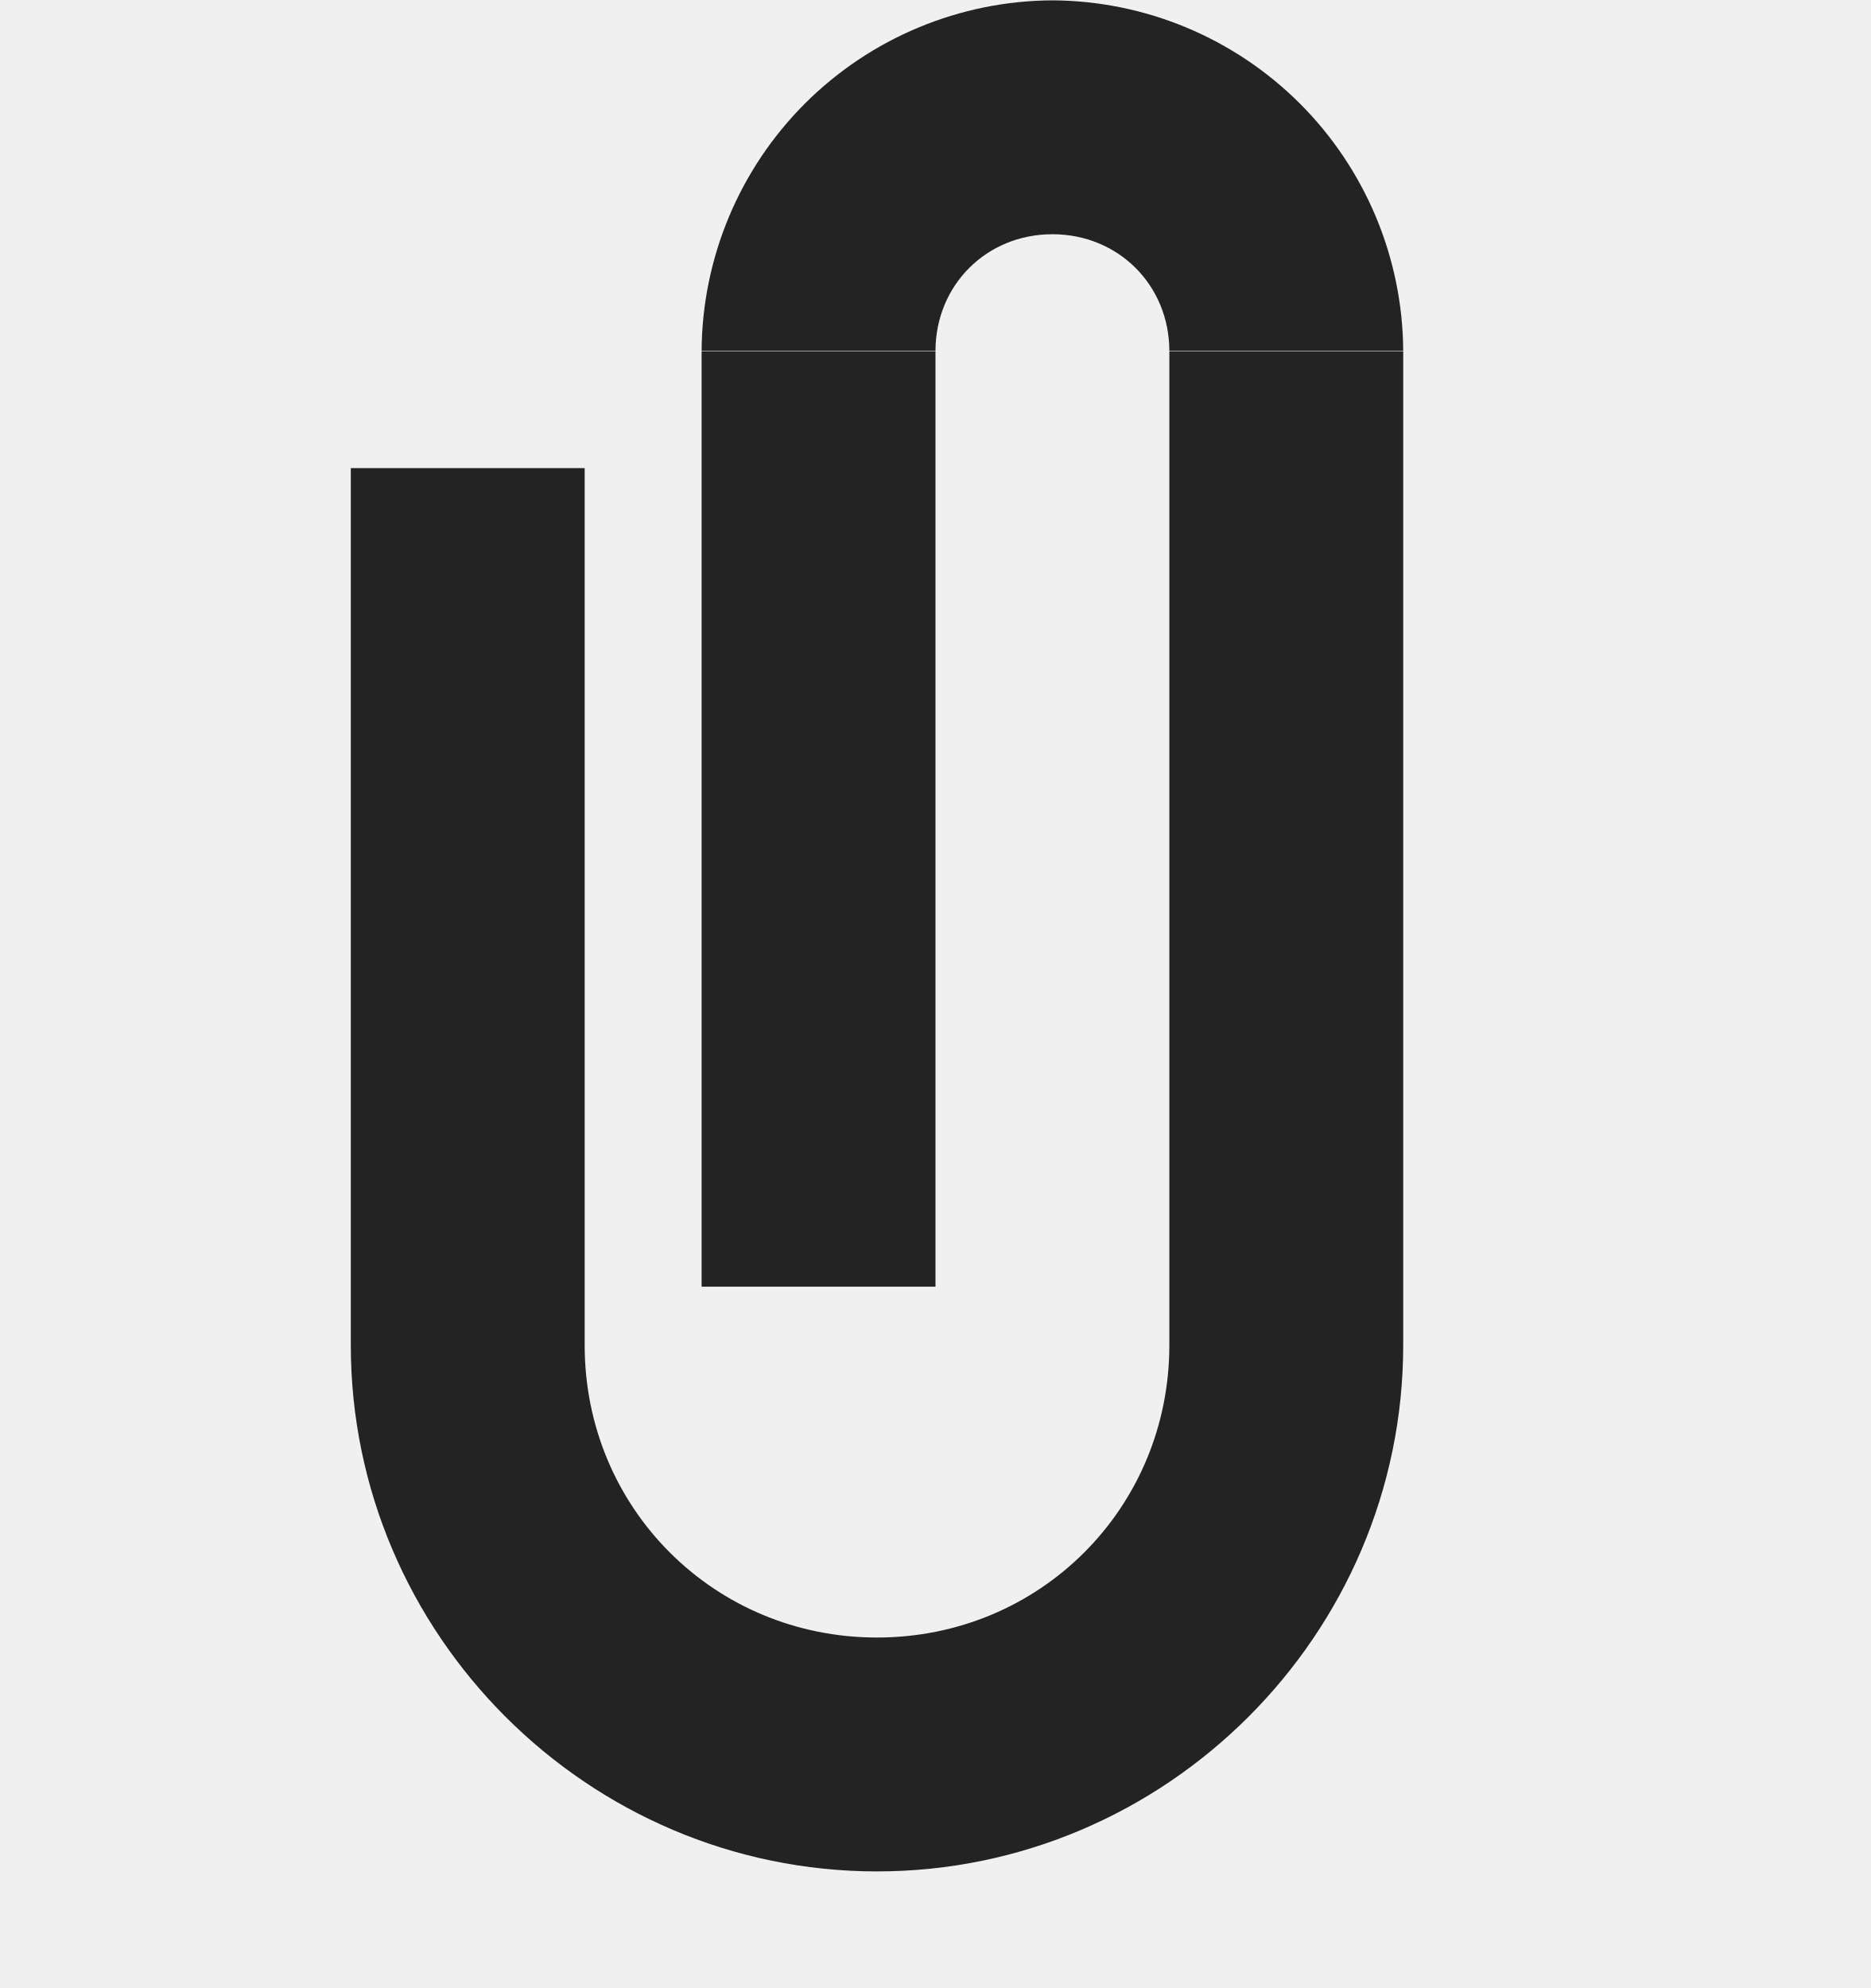
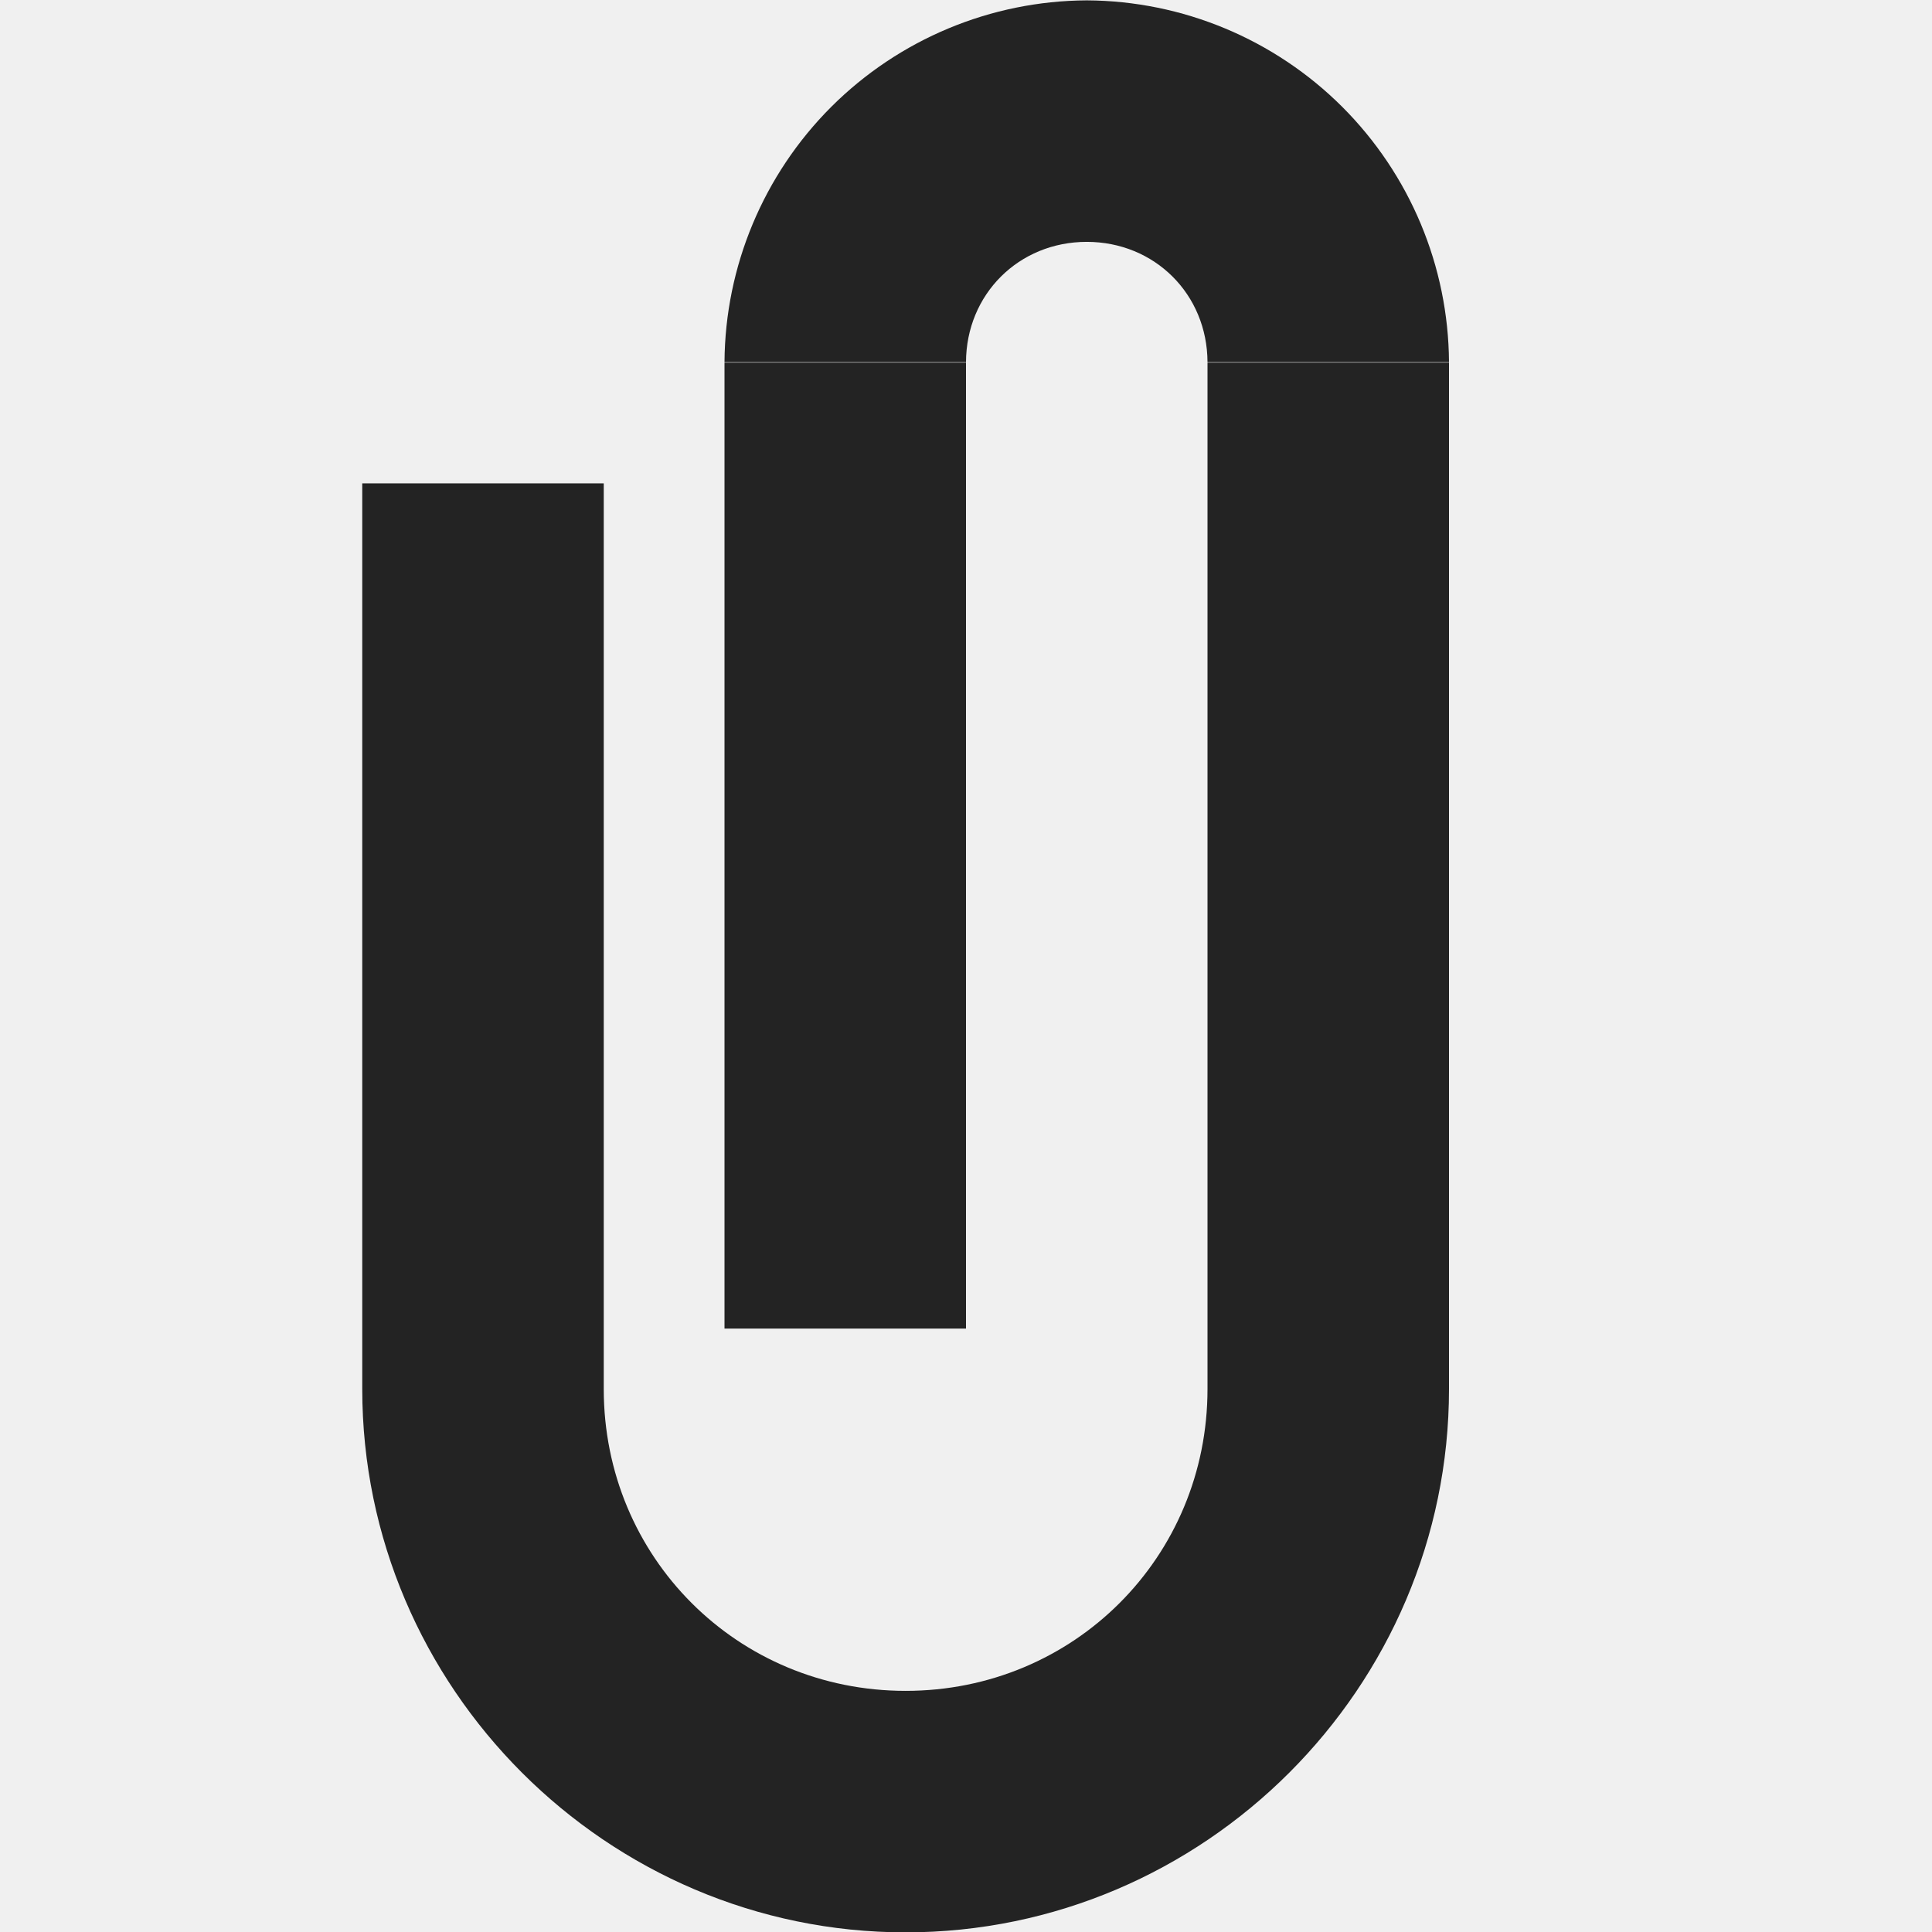
- <svg xmlns="http://www.w3.org/2000/svg" width="16" height="17" viewBox="0 0 16 17" fill="none">
+ <svg xmlns="http://www.w3.org/2000/svg" width="16" height="16" viewBox="0 0 16 16" fill="none">
  <g clip-path="url(#clip0_412_3860)">
    <path d="M0 0.003H16V16.003H0V0.003Z" fill="#808080" fill-opacity="0.00" />
    <path d="M9 0.003C8.206 0.007 7.446 0.324 6.884 0.885C6.323 1.446 6.005 2.205 6 2.999H8C8.002 2.437 8.437 2.003 9 2.003C9.563 2.003 9.998 2.437 10 2.999H12C11.995 2.205 11.677 1.446 11.116 0.885C10.554 0.324 9.794 0.007 9 0.003ZM6 3.003V11.003H8V3.003H6ZM10 3.003V11.503C10 12.896 8.893 14.003 7.5 14.003C6.107 14.003 5 12.896 5 11.503V4.003H3V11.503C3 13.976 5.027 16.003 7.5 16.003C9.973 16.003 12 13.976 12 11.503V3.003H10Z" fill="#232323" />
  </g>
  <defs>
    <clipPath id="clip0_412_3860">
      <rect width="16" height="16.003" fill="white" />
    </clipPath>
  </defs>
</svg>
